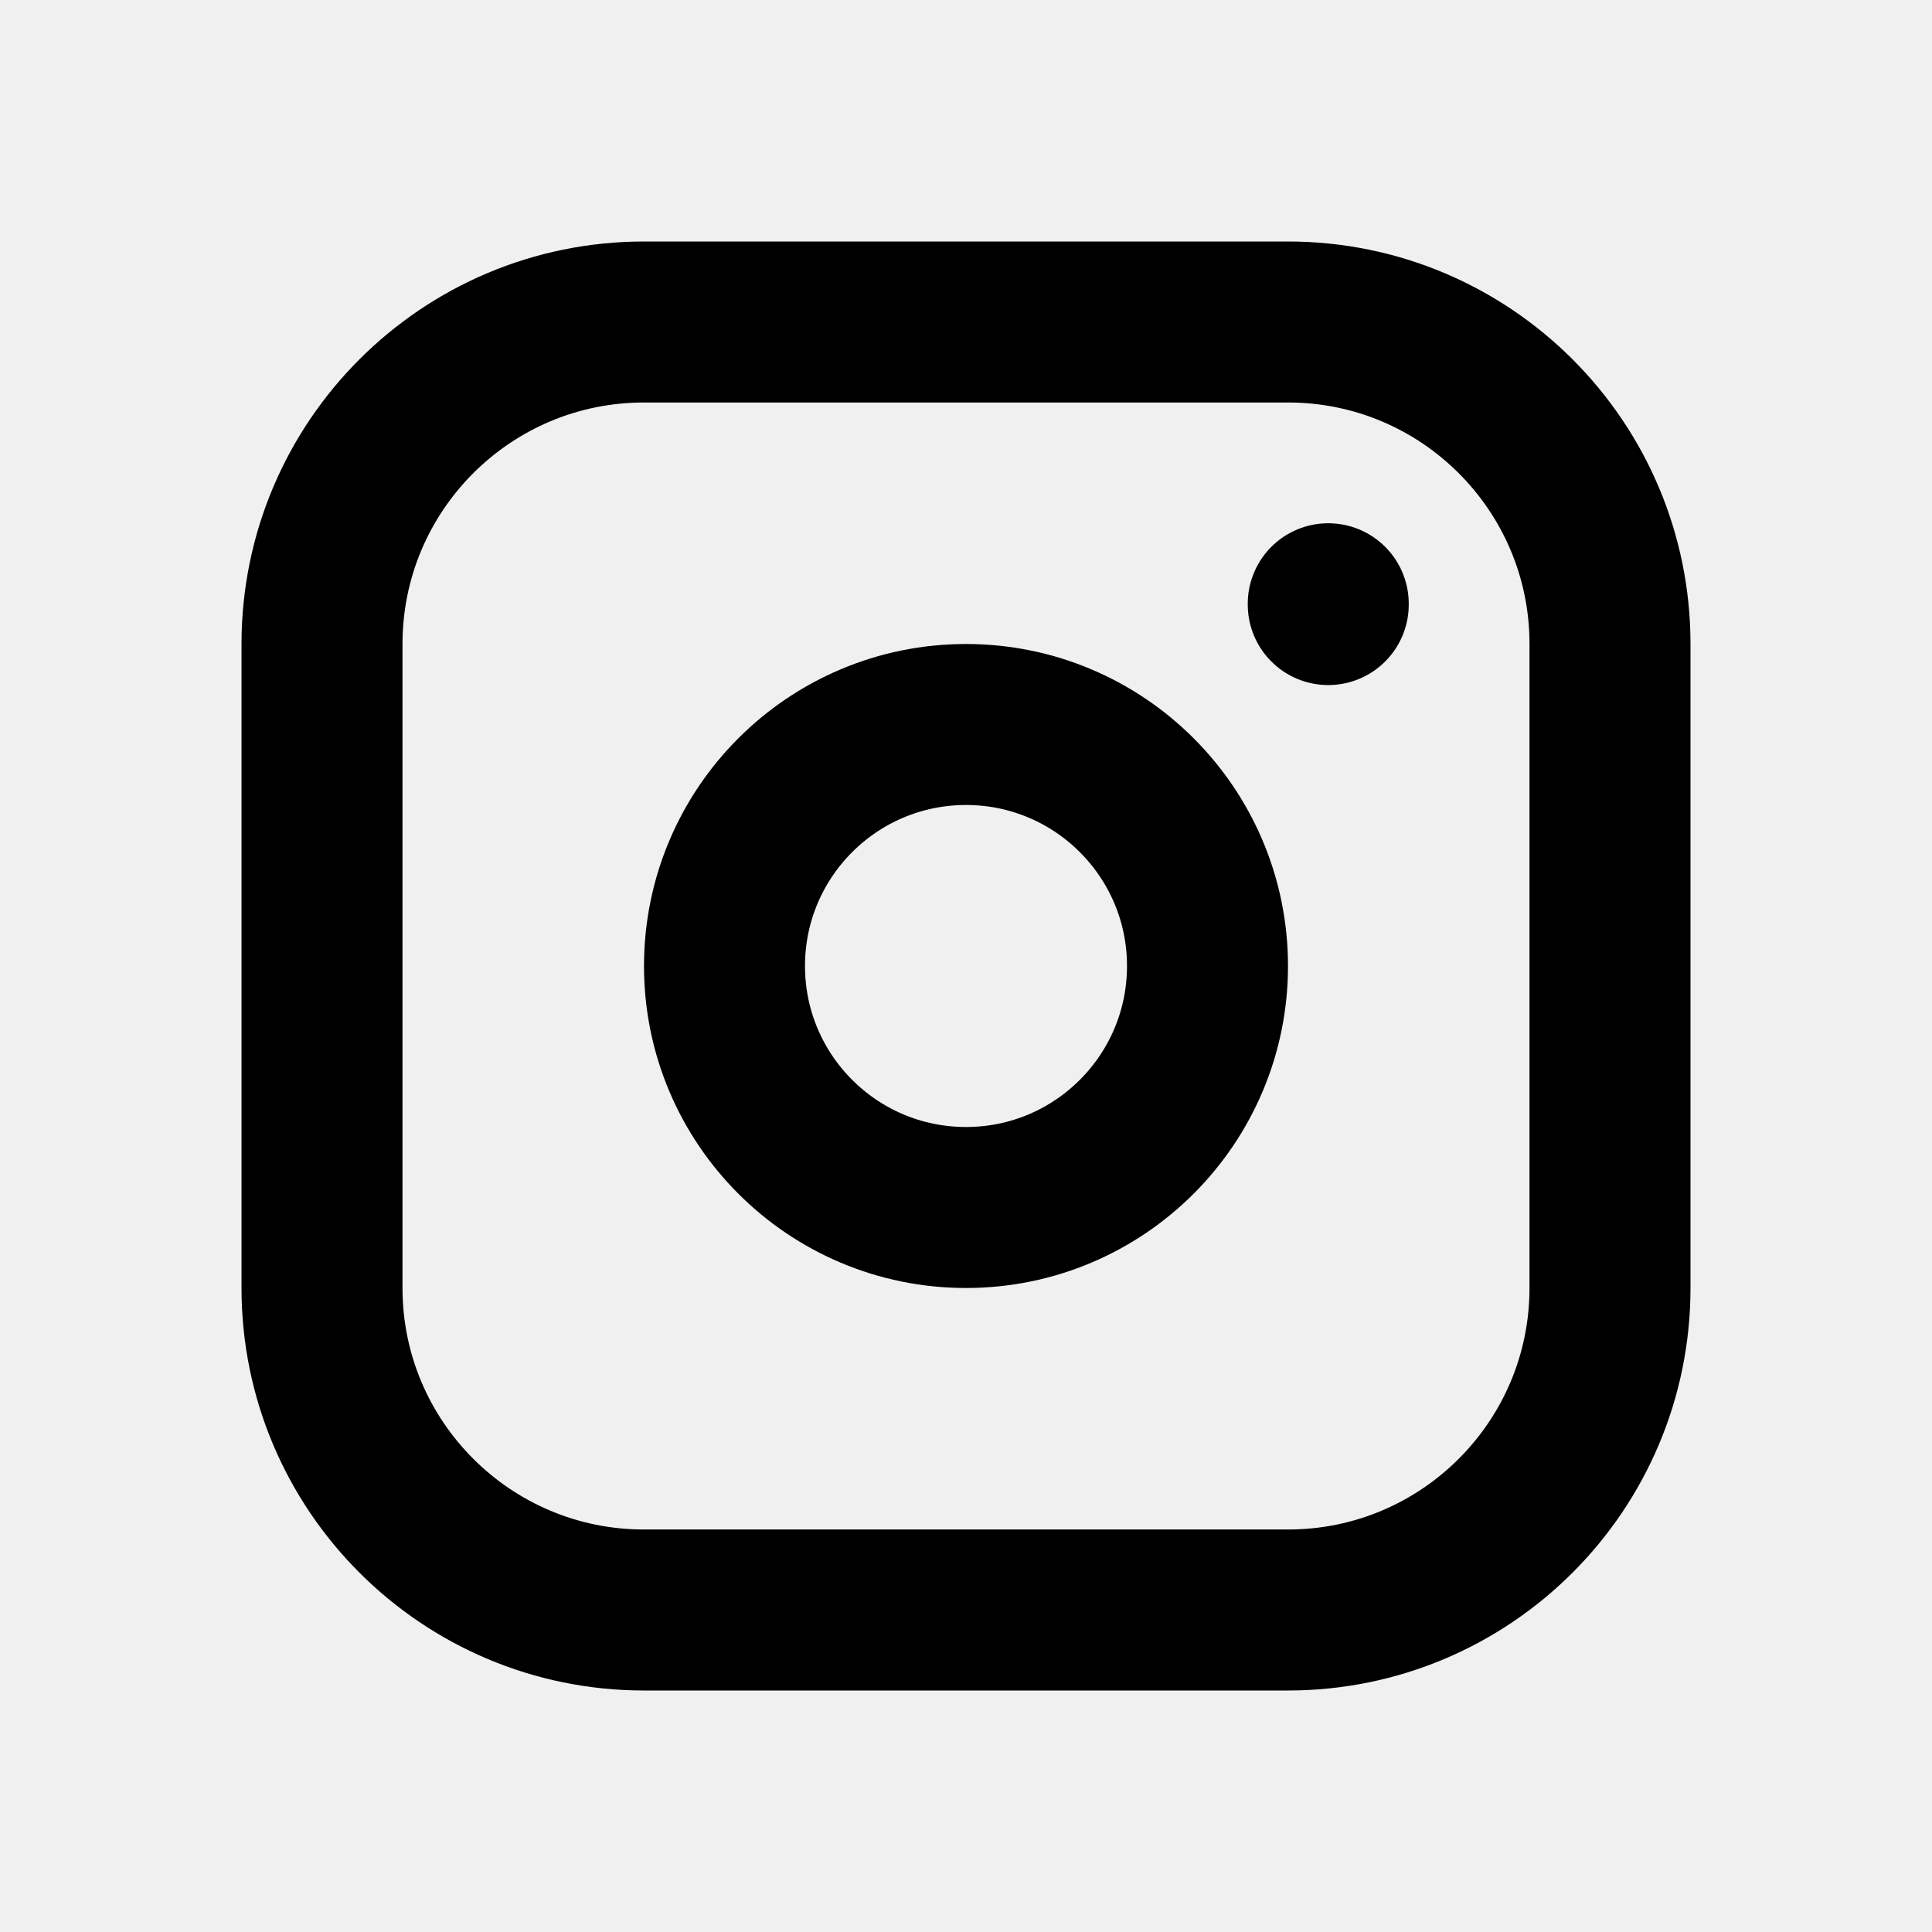
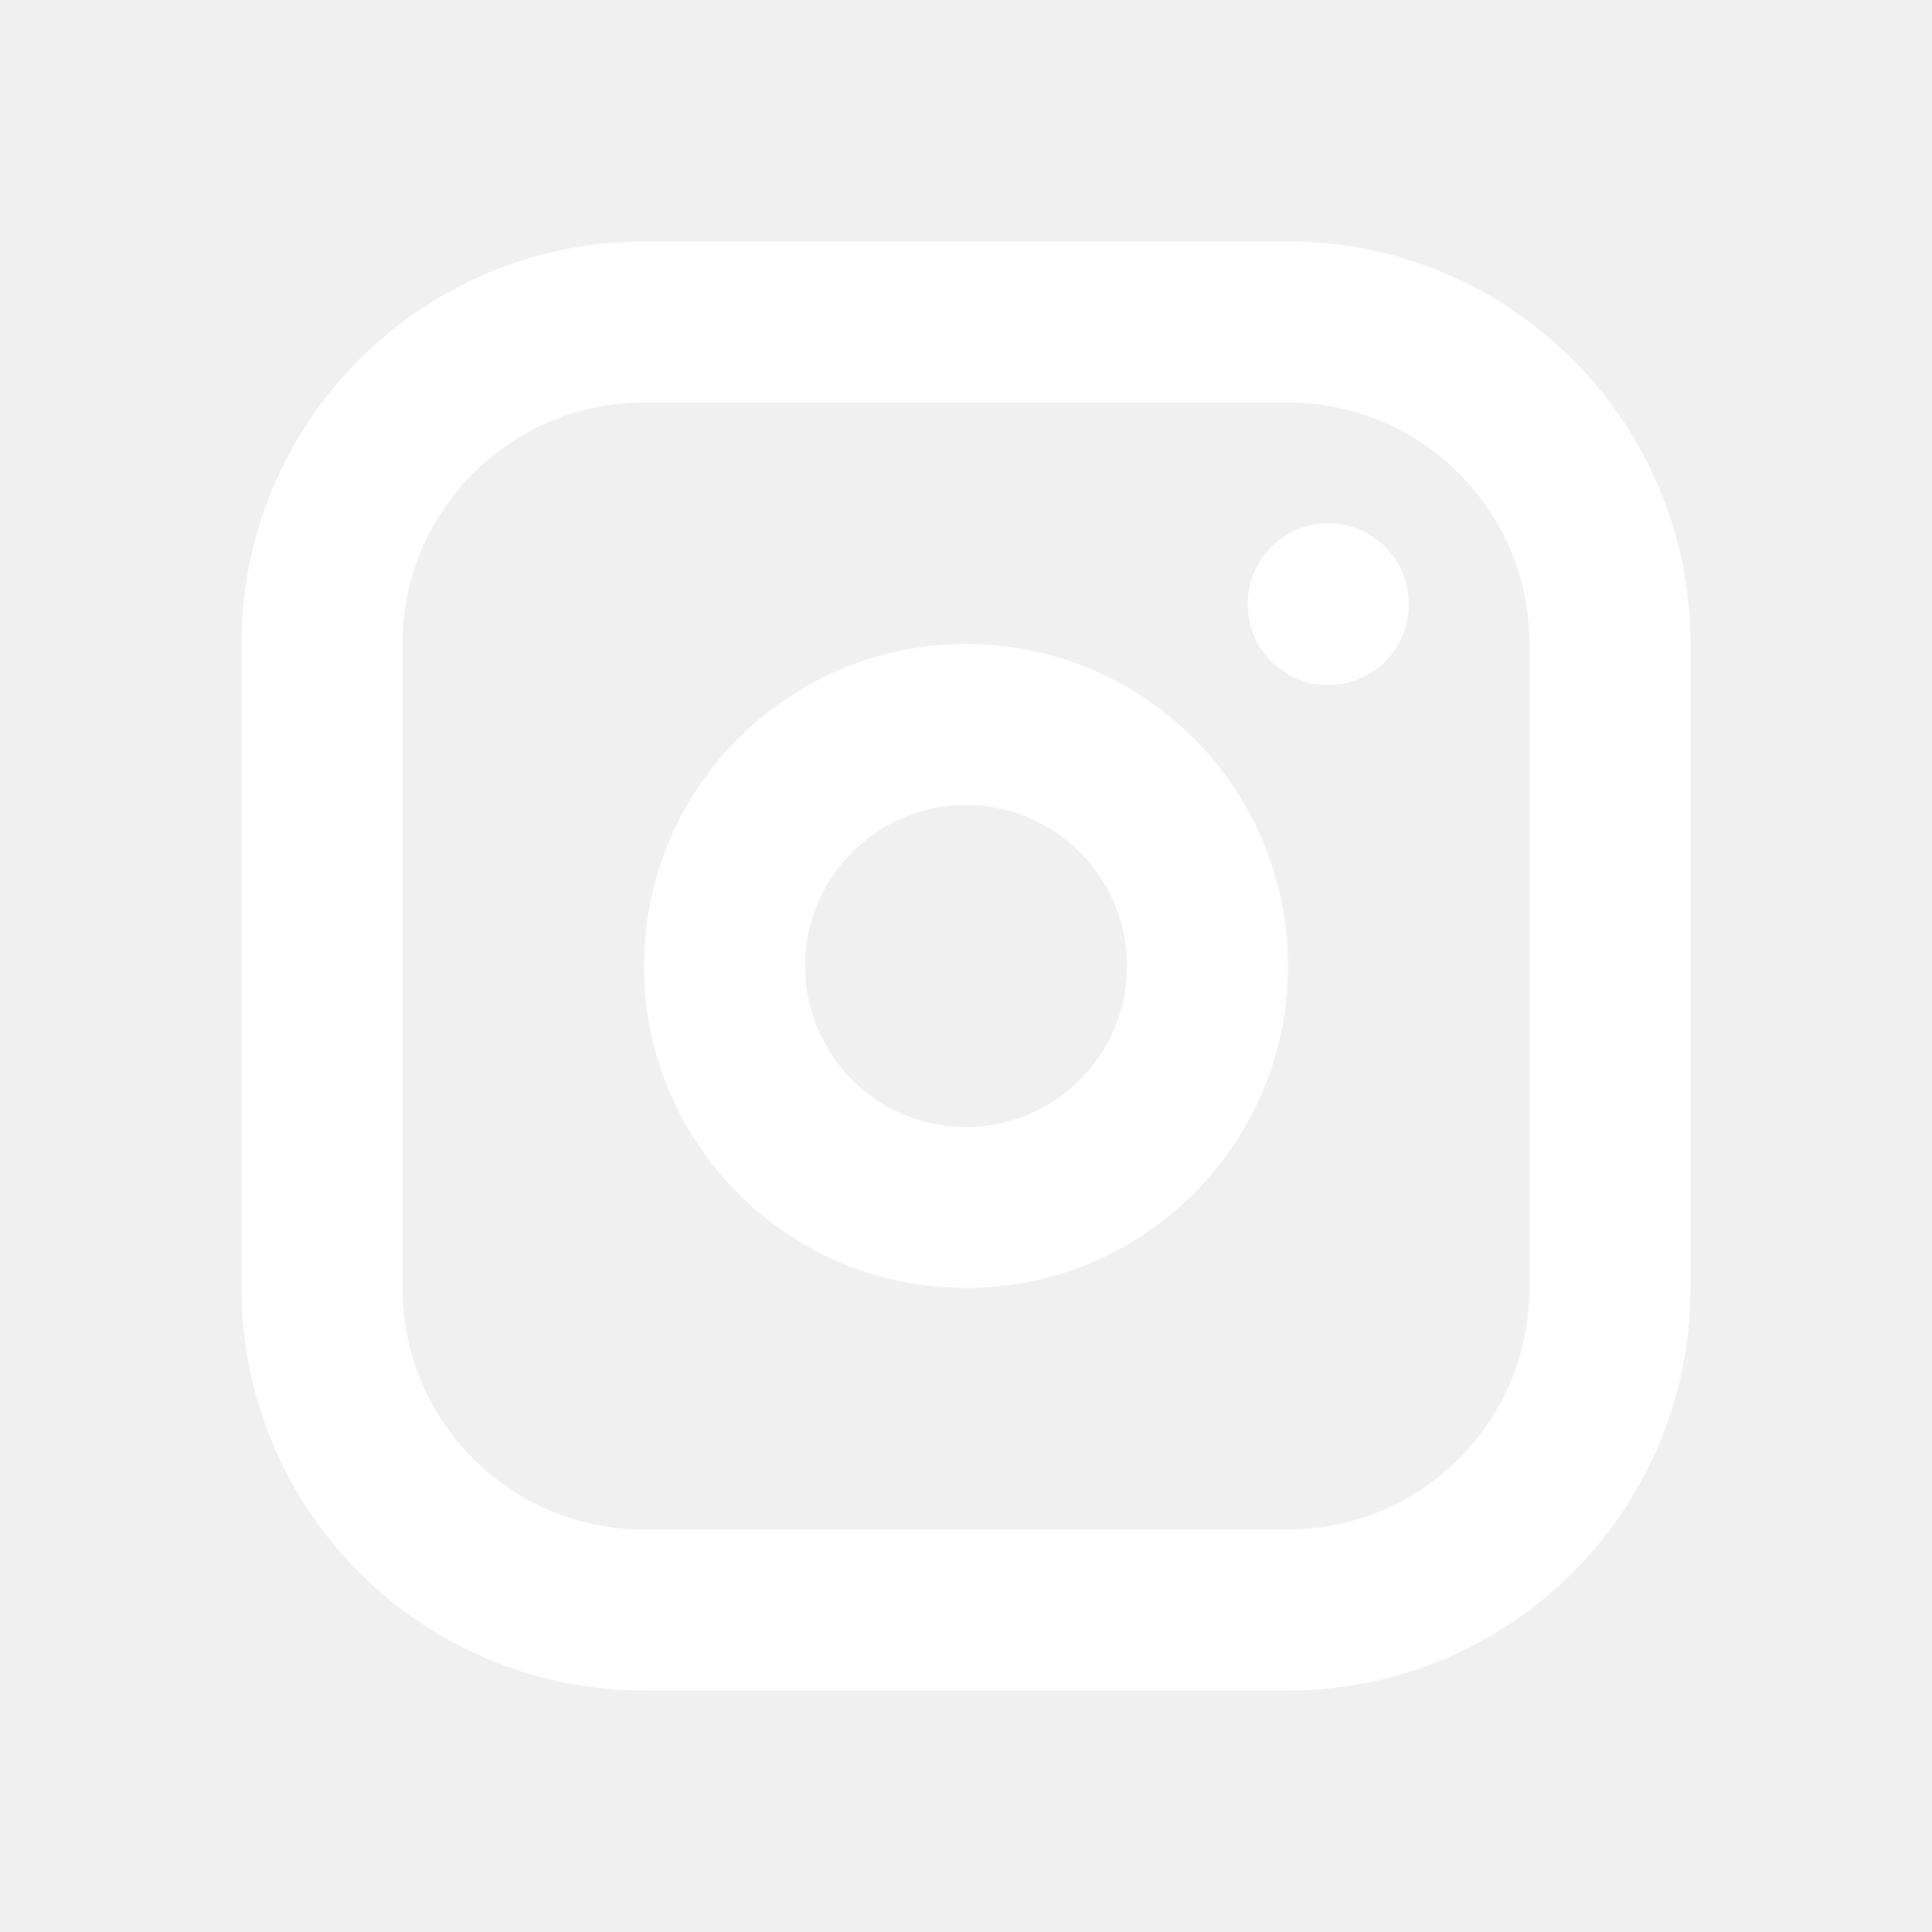
- <svg xmlns="http://www.w3.org/2000/svg" width="24" height="24" viewBox="0 0 24 24" fill="none" stroke="currentColor" stroke-width="2" stroke-linecap="round" stroke-linejoin="round" class="icon icon-tabler icons-tabler-outline icon-tabler-brand-instagram">
+ <svg xmlns="http://www.w3.org/2000/svg" width="24" height="24" viewBox="0 0 24 24" fill="none" stroke="white" stroke-width="2" stroke-linecap="round" stroke-linejoin="round" class="icon icon-tabler icons-tabler-outline icon-tabler-brand-instagram">
  <path stroke="none" d="M0 0h24v24H0z" fill="none" />
  <path d="M4 4m0 4a4 4 0 0 1 4 -4h8a4 4 0 0 1 4 4v8a4 4 0 0 1 -4 4h-8a4 4 0 0 1 -4 -4z" />
  <path d="M12 12m-3 0a3 3 0 1 0 6 0a3 3 0 1 0 -6 0" />
  <path d="M16.5 7.5l0 .01" />
</svg>
